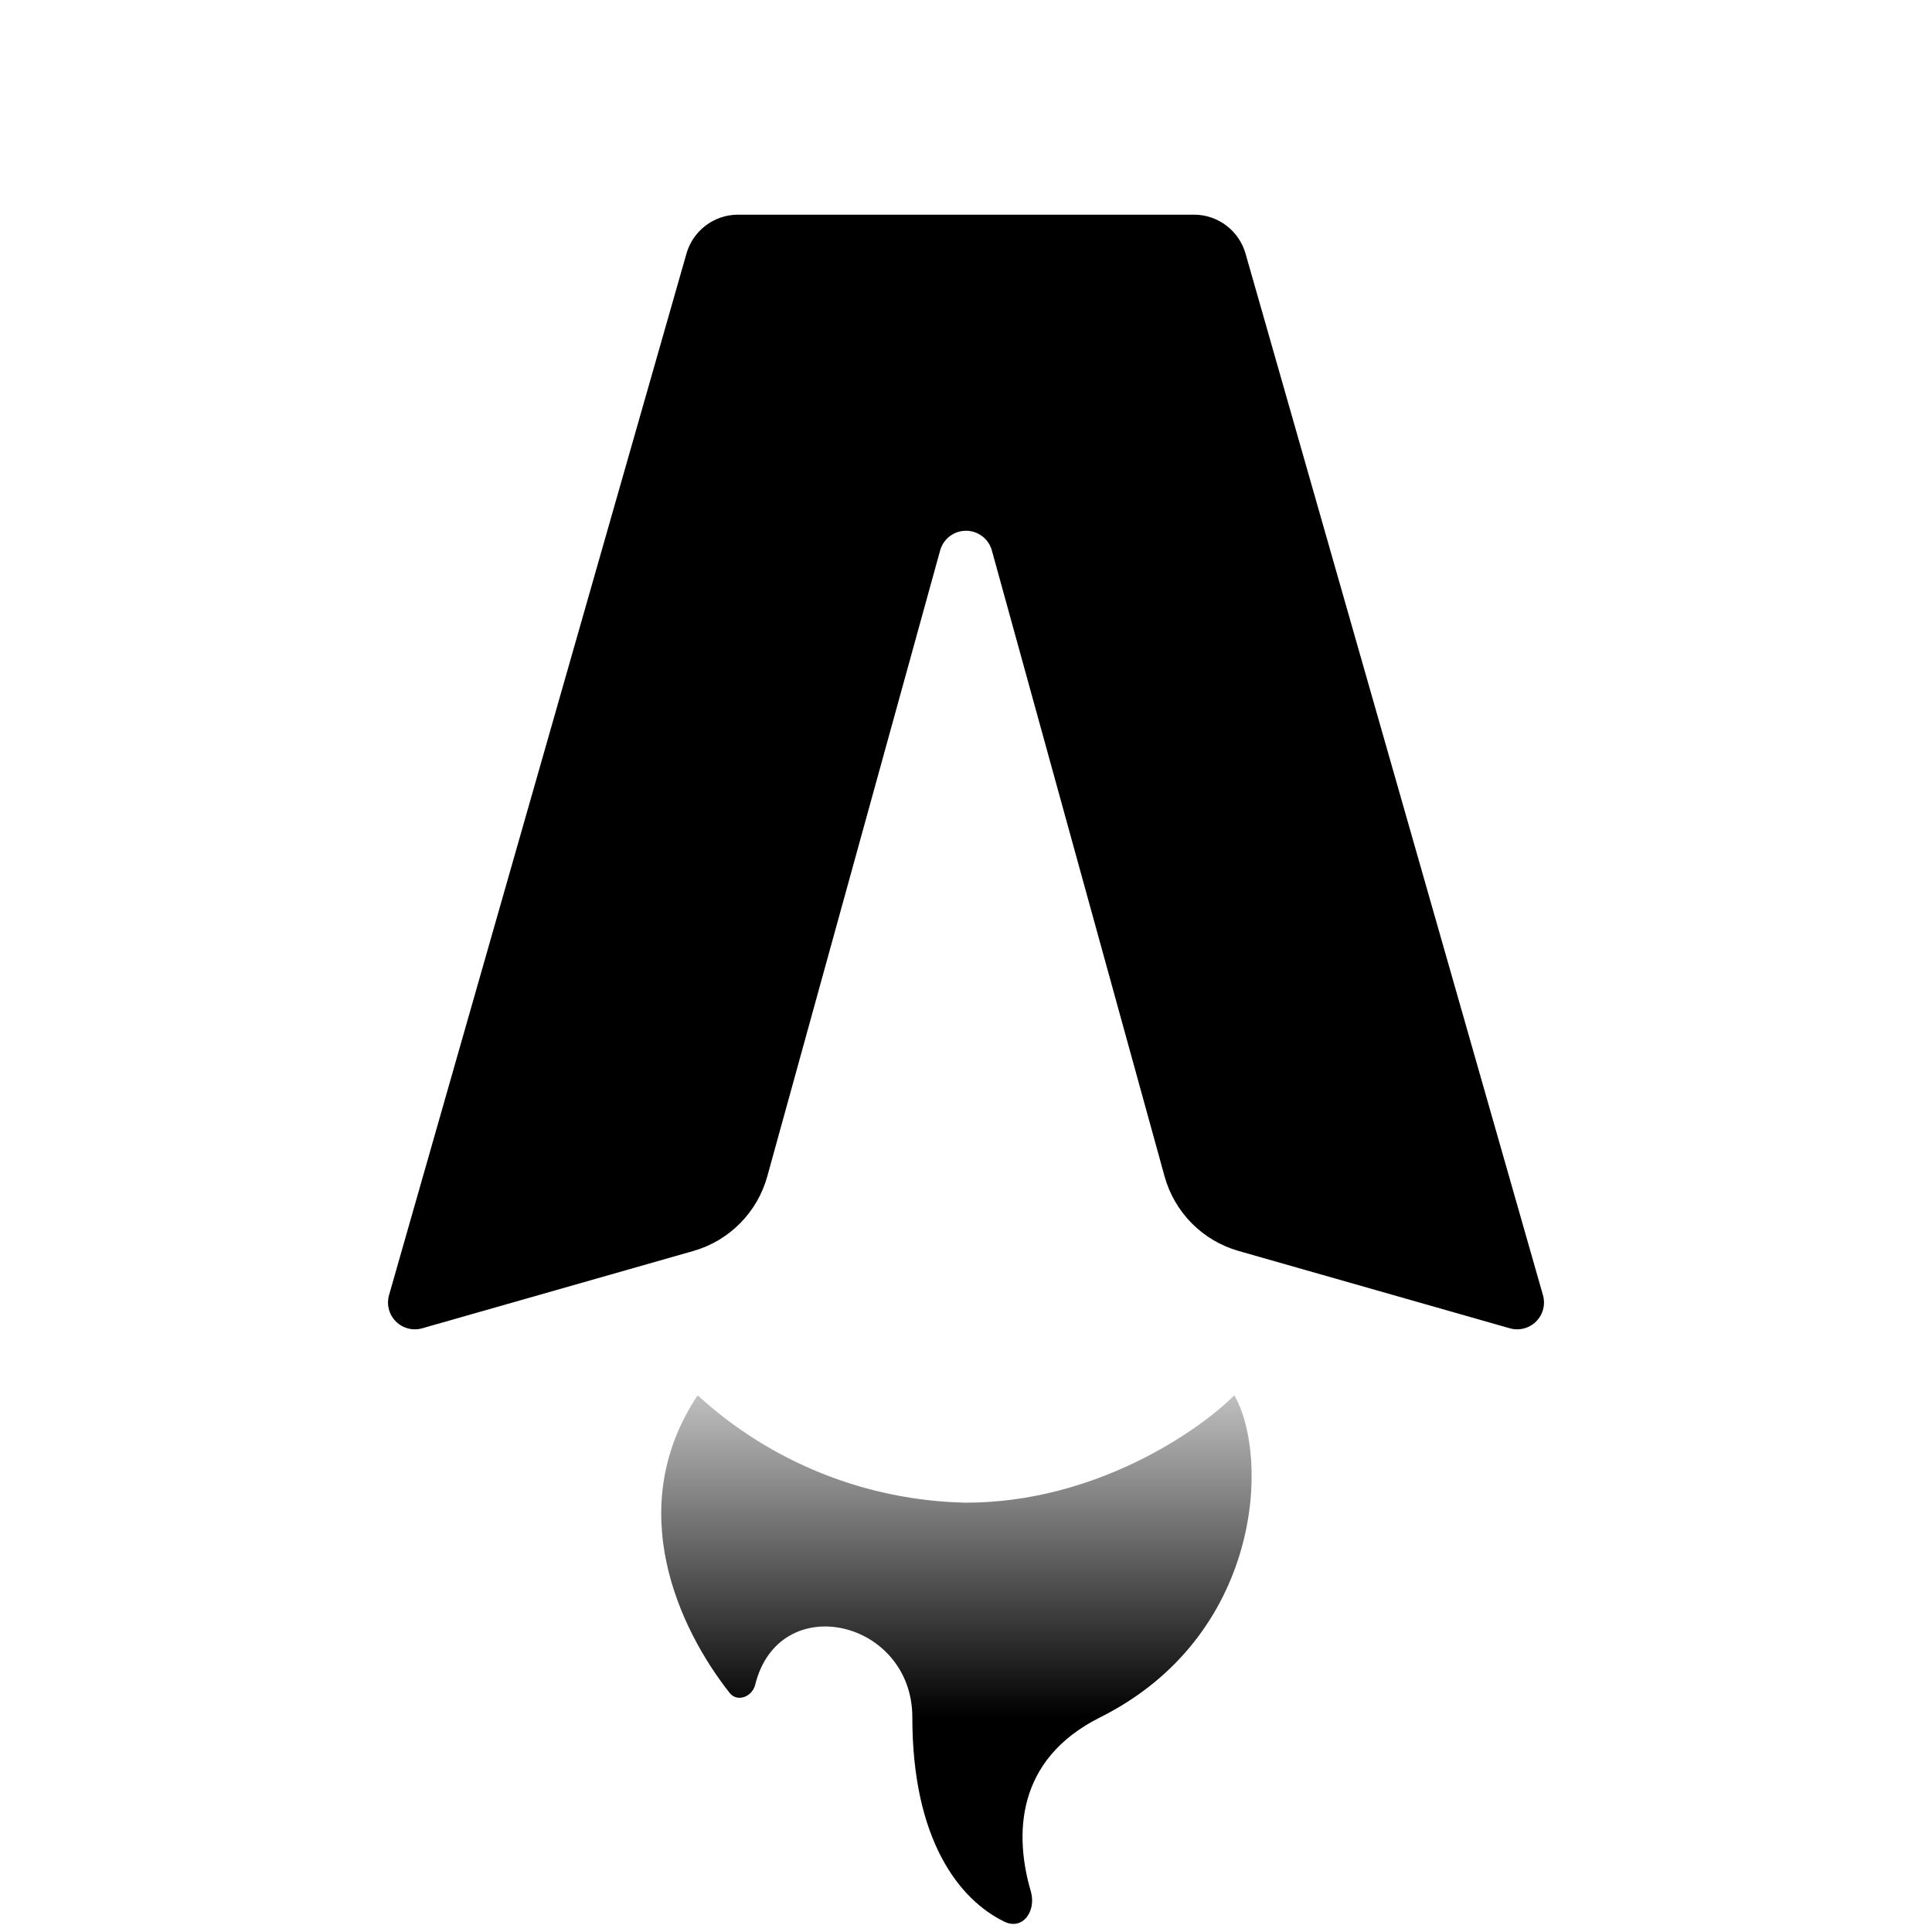
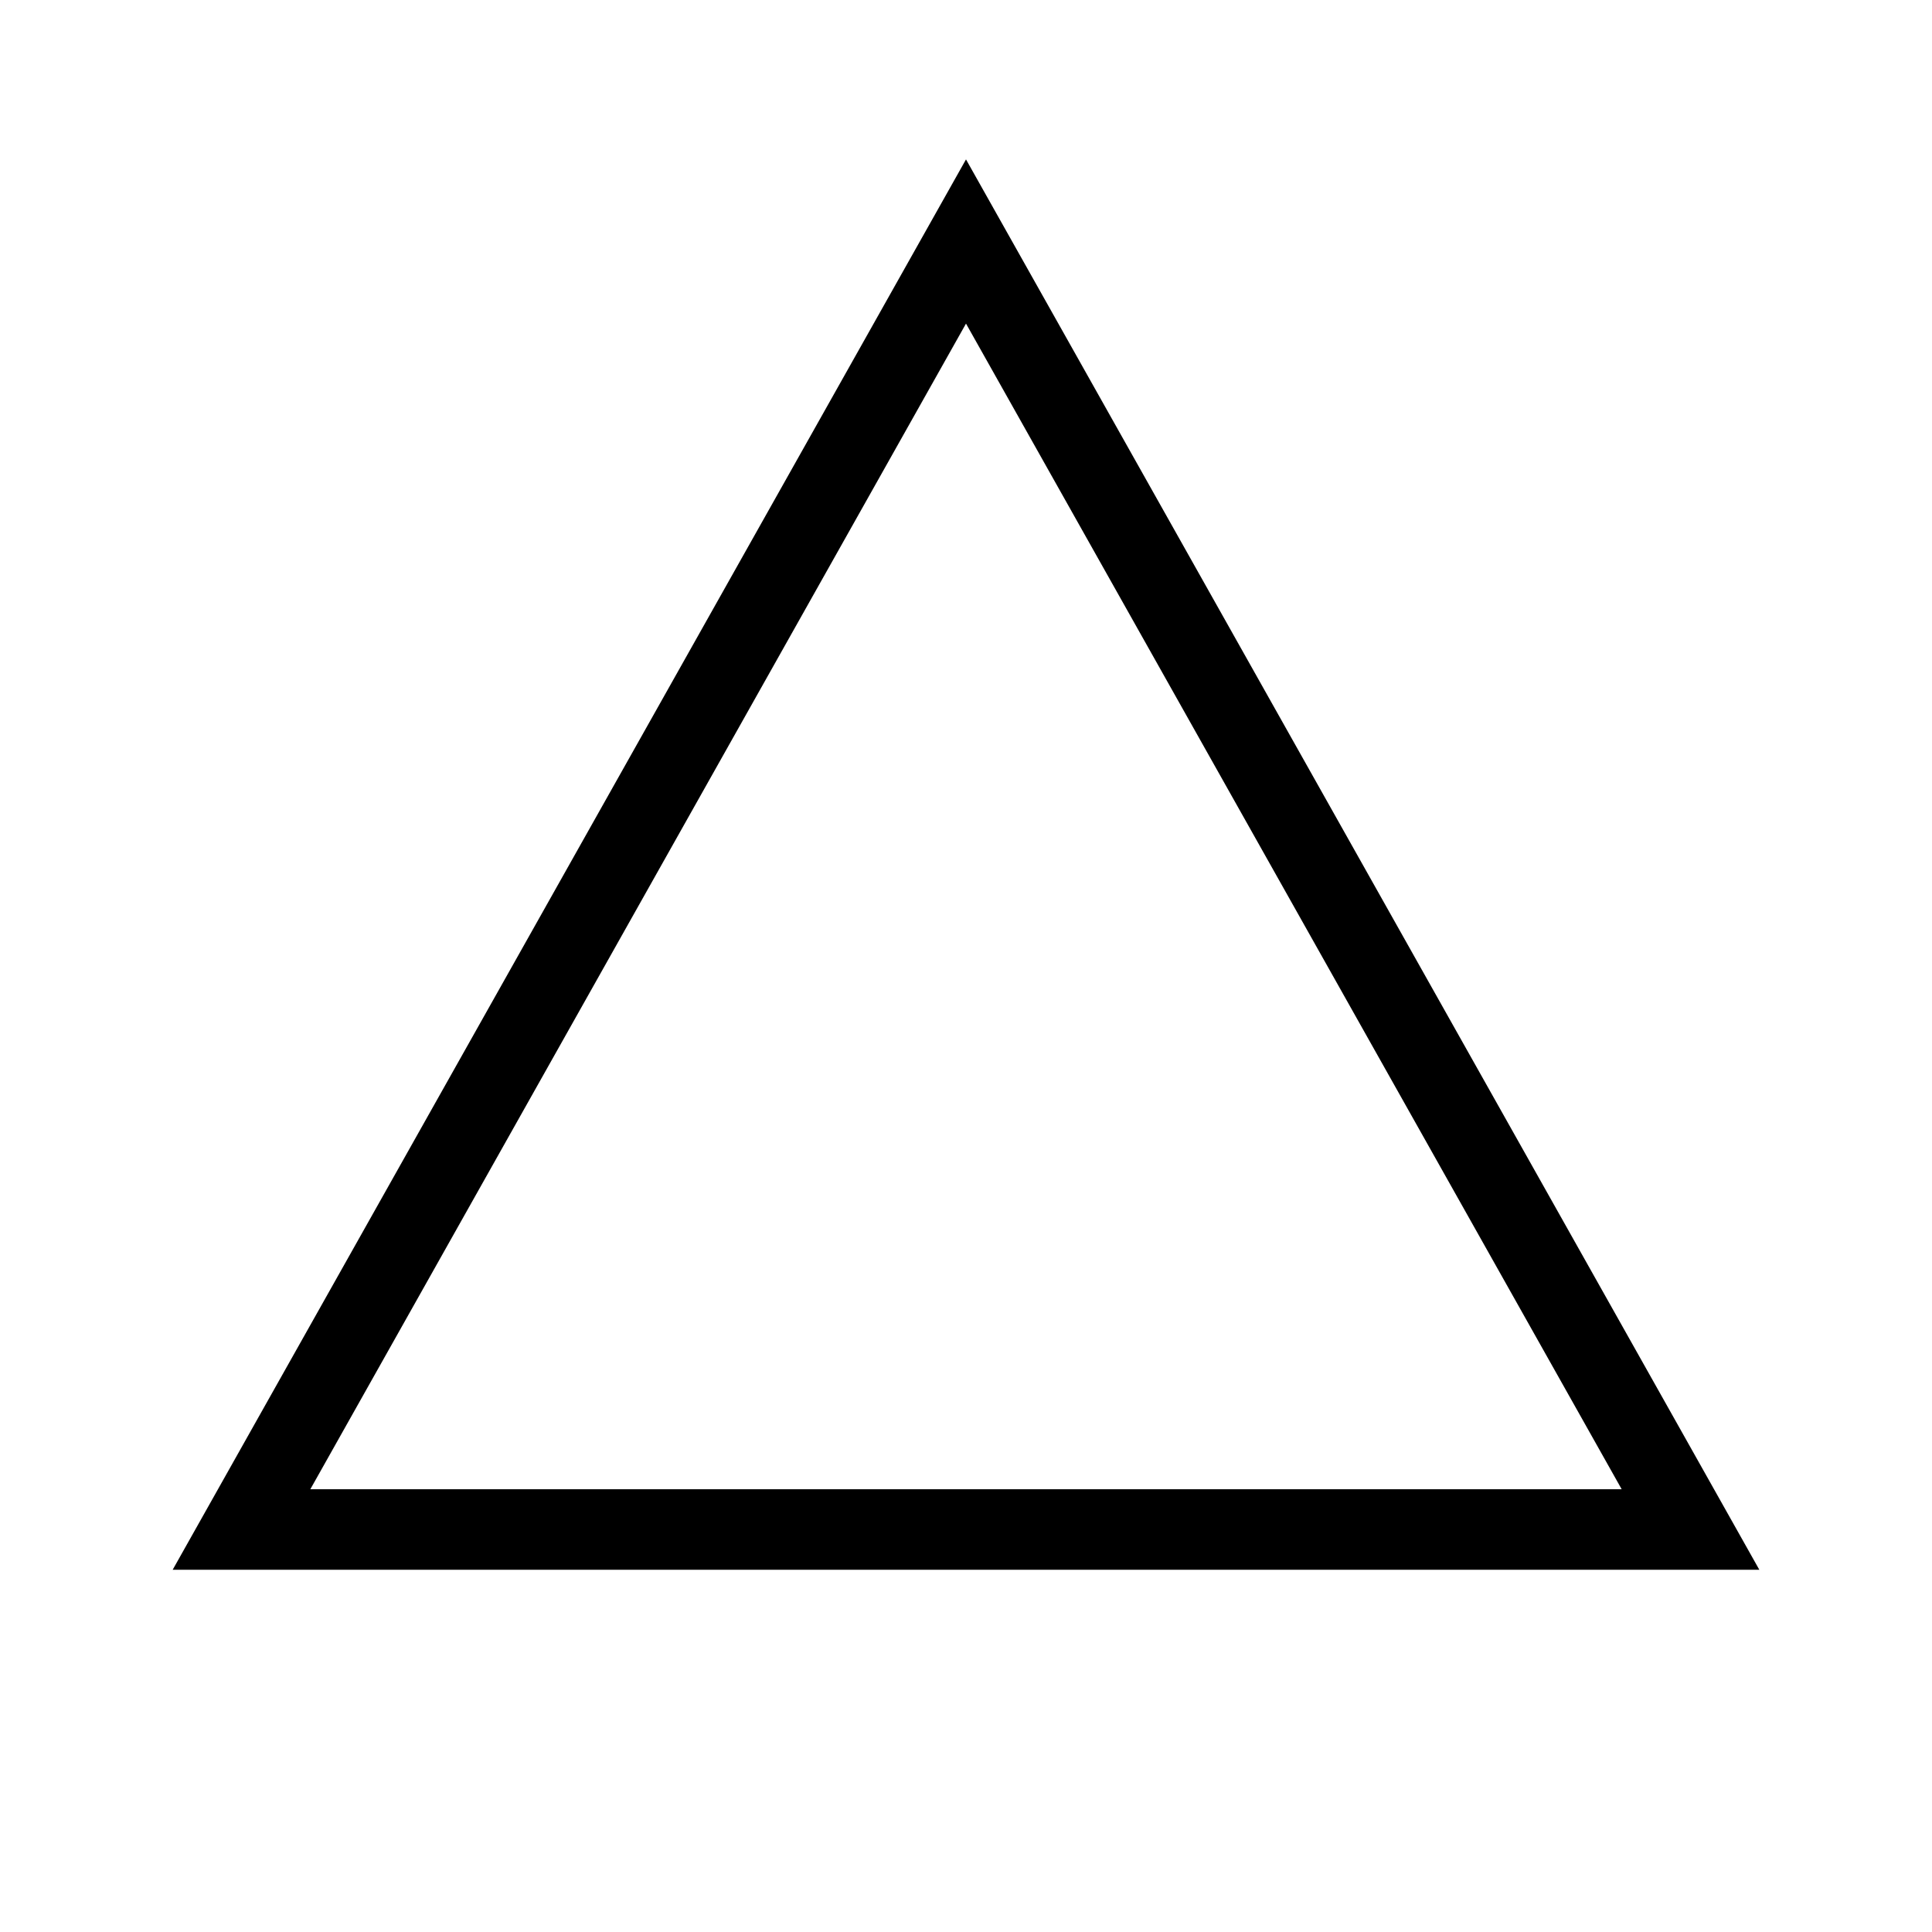
- <svg xmlns="http://www.w3.org/2000/svg" fill="none" viewBox="0 0 36 36">
-   <path fill="#000" d="M22.25 4h-8.5a1 1 0 0 0-.96.73l-5.54 19.4a.5.5 0 0 0 .62.62l5.05-1.44a2 2 0 0 0 1.38-1.4l3.22-11.66a.5.5 0 0 1 .96 0l3.22 11.67a2 2 0 0 0 1.38 1.39l5.05 1.44a.5.5 0 0 0 .62-.62l-5.54-19.4a1 1 0 0 0-.96-.73Z" />
-   <path fill="url(#gradient)" d="M18 28a7.63 7.63 0 0 1-5-2c-1.4 2.1-.35 4.35.6 5.55.14.17.41.07.47-.15.44-1.8 2.93-1.22 2.93.6 0 2.28.87 3.4 1.72 3.81.34.16.59-.2.49-.56-.31-1.05-.29-2.46 1.29-3.25 3-1.5 3.17-4.83 2.5-6-.67.67-2.6 2-5 2Z" />
+ <svg xmlns="http://www.w3.org/2000/svg" width="30" height="30" viewBox="0 0 24 24" fill="none">
  <defs>
-     <linearGradient id="gradient" x1="16" x2="16" y1="32" y2="24" gradientUnits="userSpaceOnUse">
-       <stop stop-color="#000" />
-       <stop offset="1" stop-color="#000" stop-opacity="0" />
+     <linearGradient id="strokeGradient" x1="0" y1="0" x2="1" y2="1">
+       <stop offset="0%" stopColor="#7AC9EB" />
+       <stop offset="100%" stopColor="#C6BFEB" />
    </linearGradient>
  </defs>
-   <style>
-     @media (prefers-color-scheme:dark){:root{filter:invert(100%)}}
-   </style>
+   <path d="M12 3L21 19H3L12 3Z" fill="none" stroke="url(#strokeGradient)" strokeWidth="3" strokeLinecap="round" strokeLinejoin="round" />
</svg>
